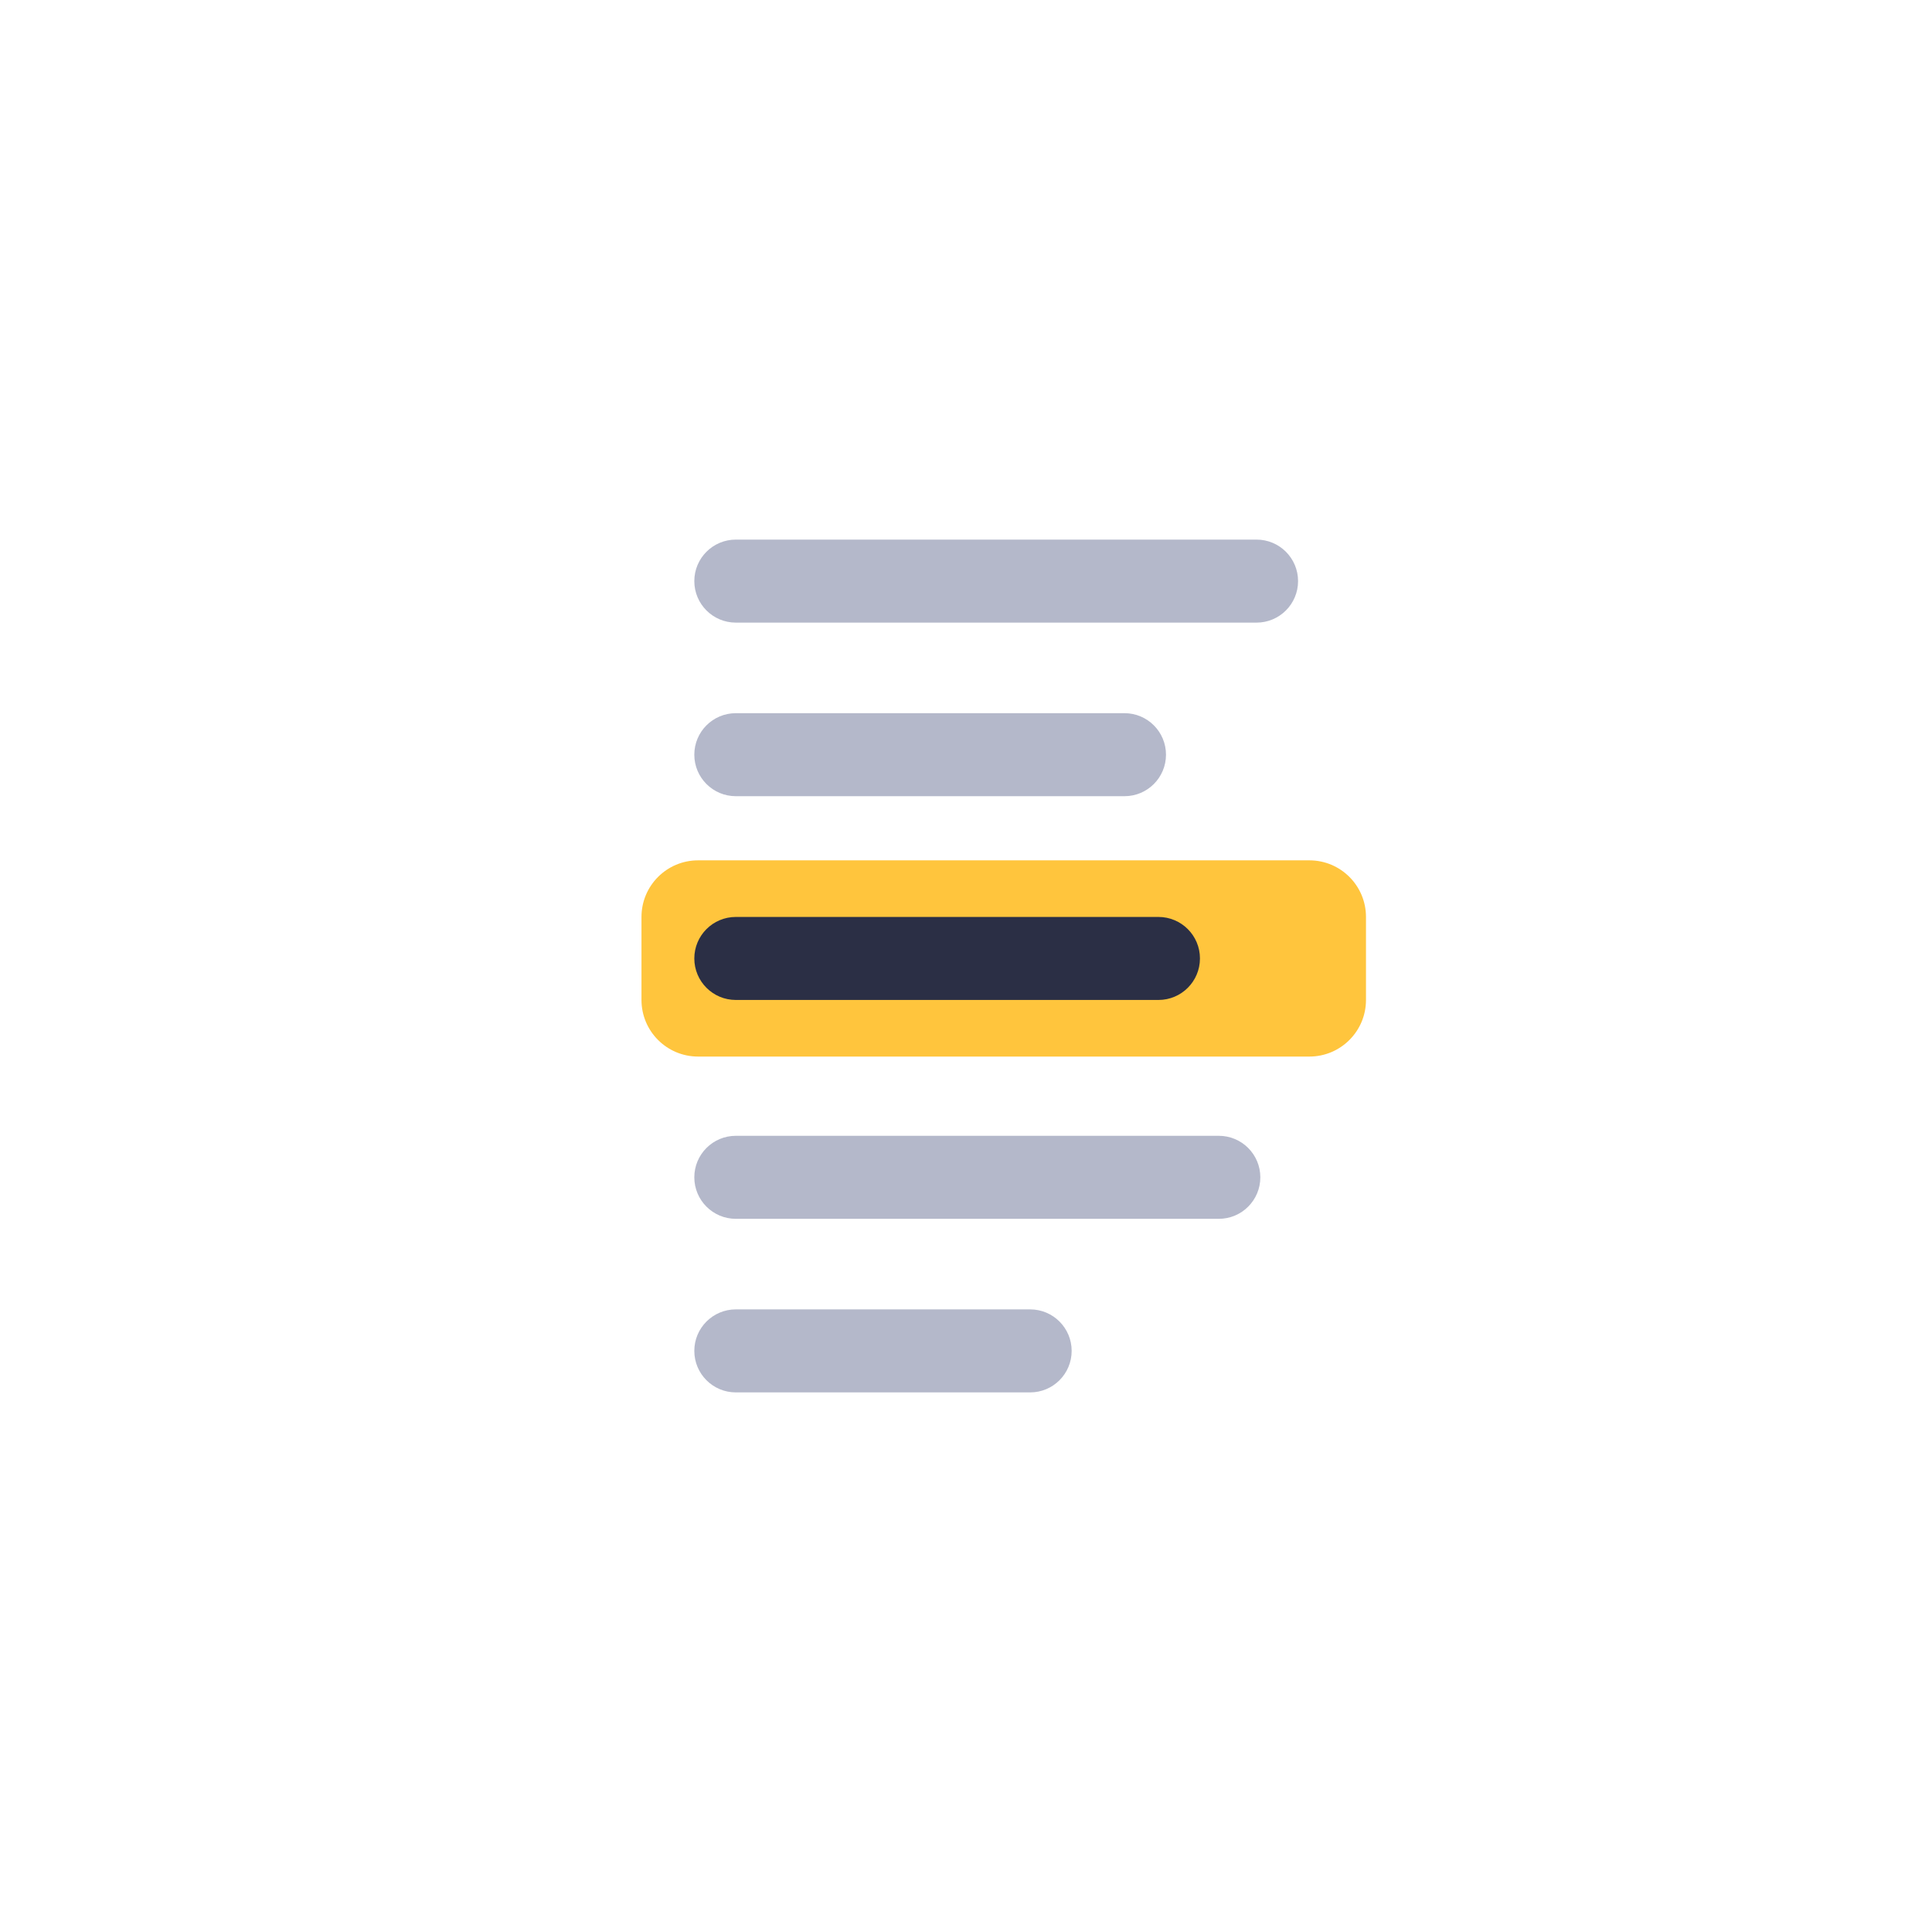
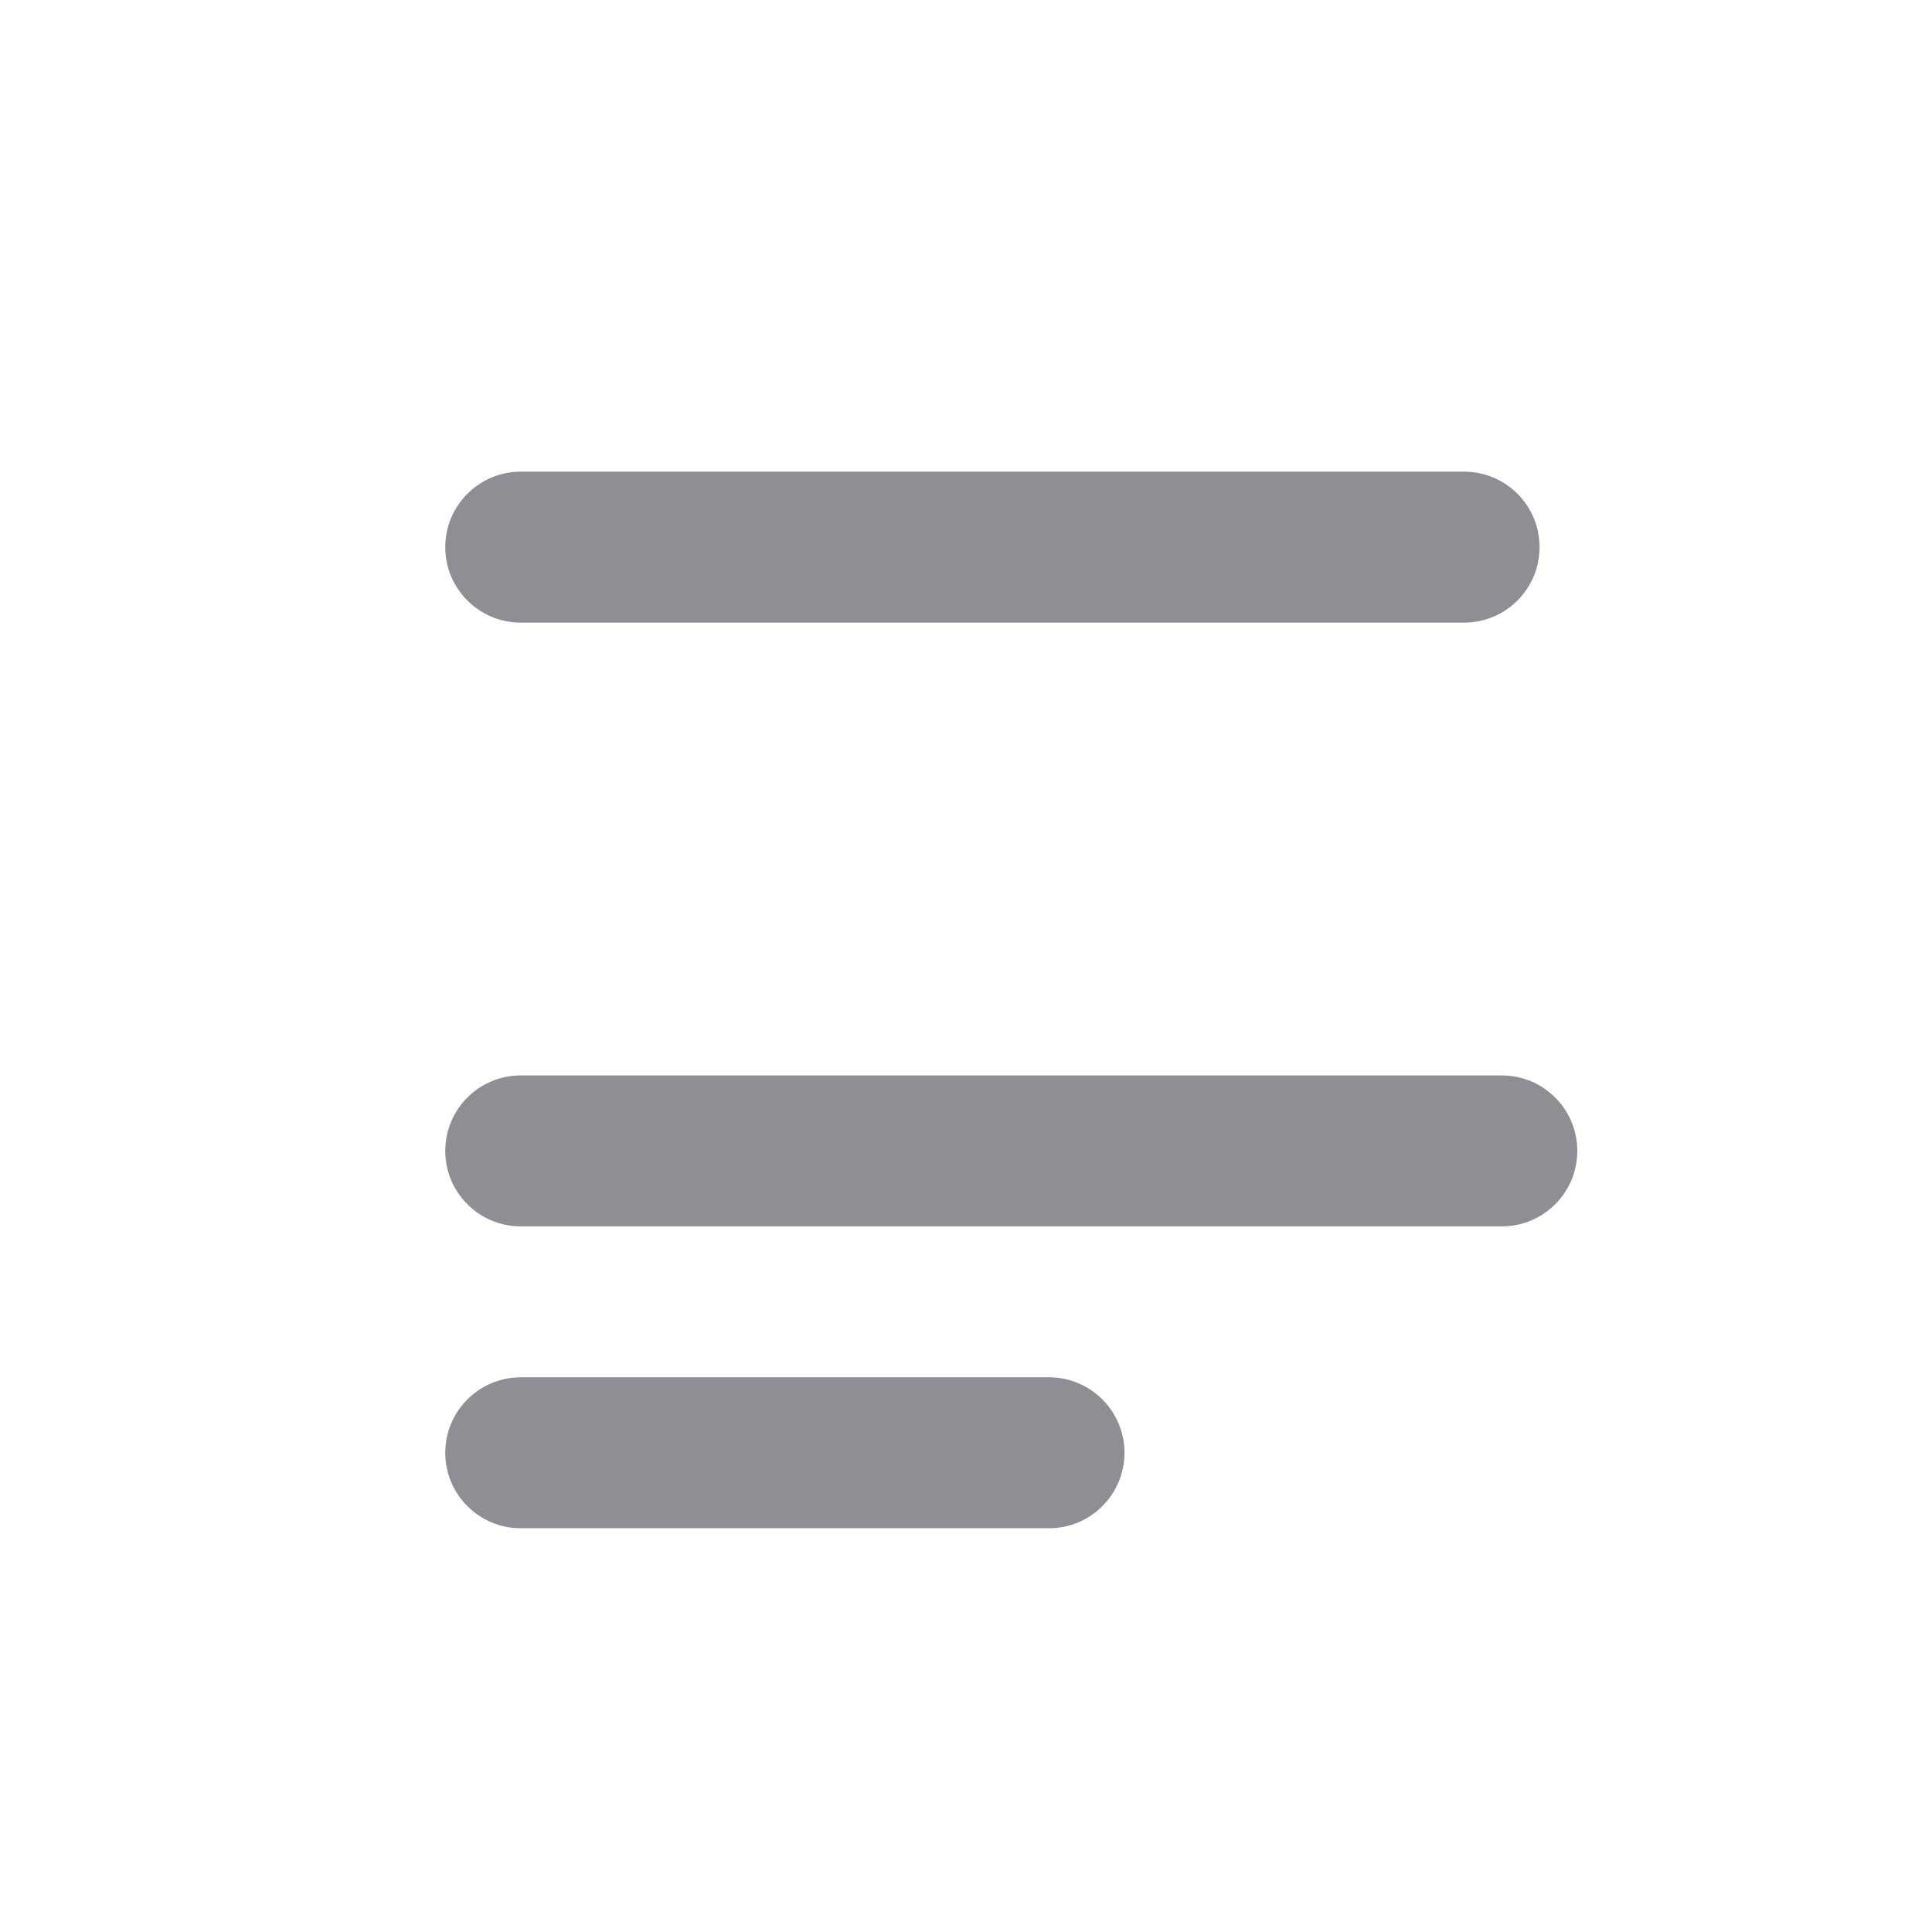
<svg xmlns="http://www.w3.org/2000/svg" width="1024" height="1024" viewBox="0 0 1024 1024">
-   <g fill="#B4B8CA">
-     <rect x="368" y="286" width="320" height="44" rx="22" />
-     <rect x="368" y="378" width="250" height="44" rx="22" />
-     <rect x="368" y="602" width="300" height="44" rx="22" />
-     <rect x="368" y="694" width="200" height="44" rx="22" />
-   </g>
-   <rect x="340" y="456" width="384" height="104" rx="30" fill="#FFC53D" />
-   <rect x="368" y="486" width="268" height="44" rx="22" fill="#2B2F45" />
+   <rect x="236" y="250" width="580" height="80" rx="40" fill="#8E8E95" />
+   <rect x="236" y="570" width="600" height="80" rx="40" fill="#8E8E95" />
+   <rect x="236" y="730" width="360" height="80" rx="40" fill="#8E8E95" />
</svg>
